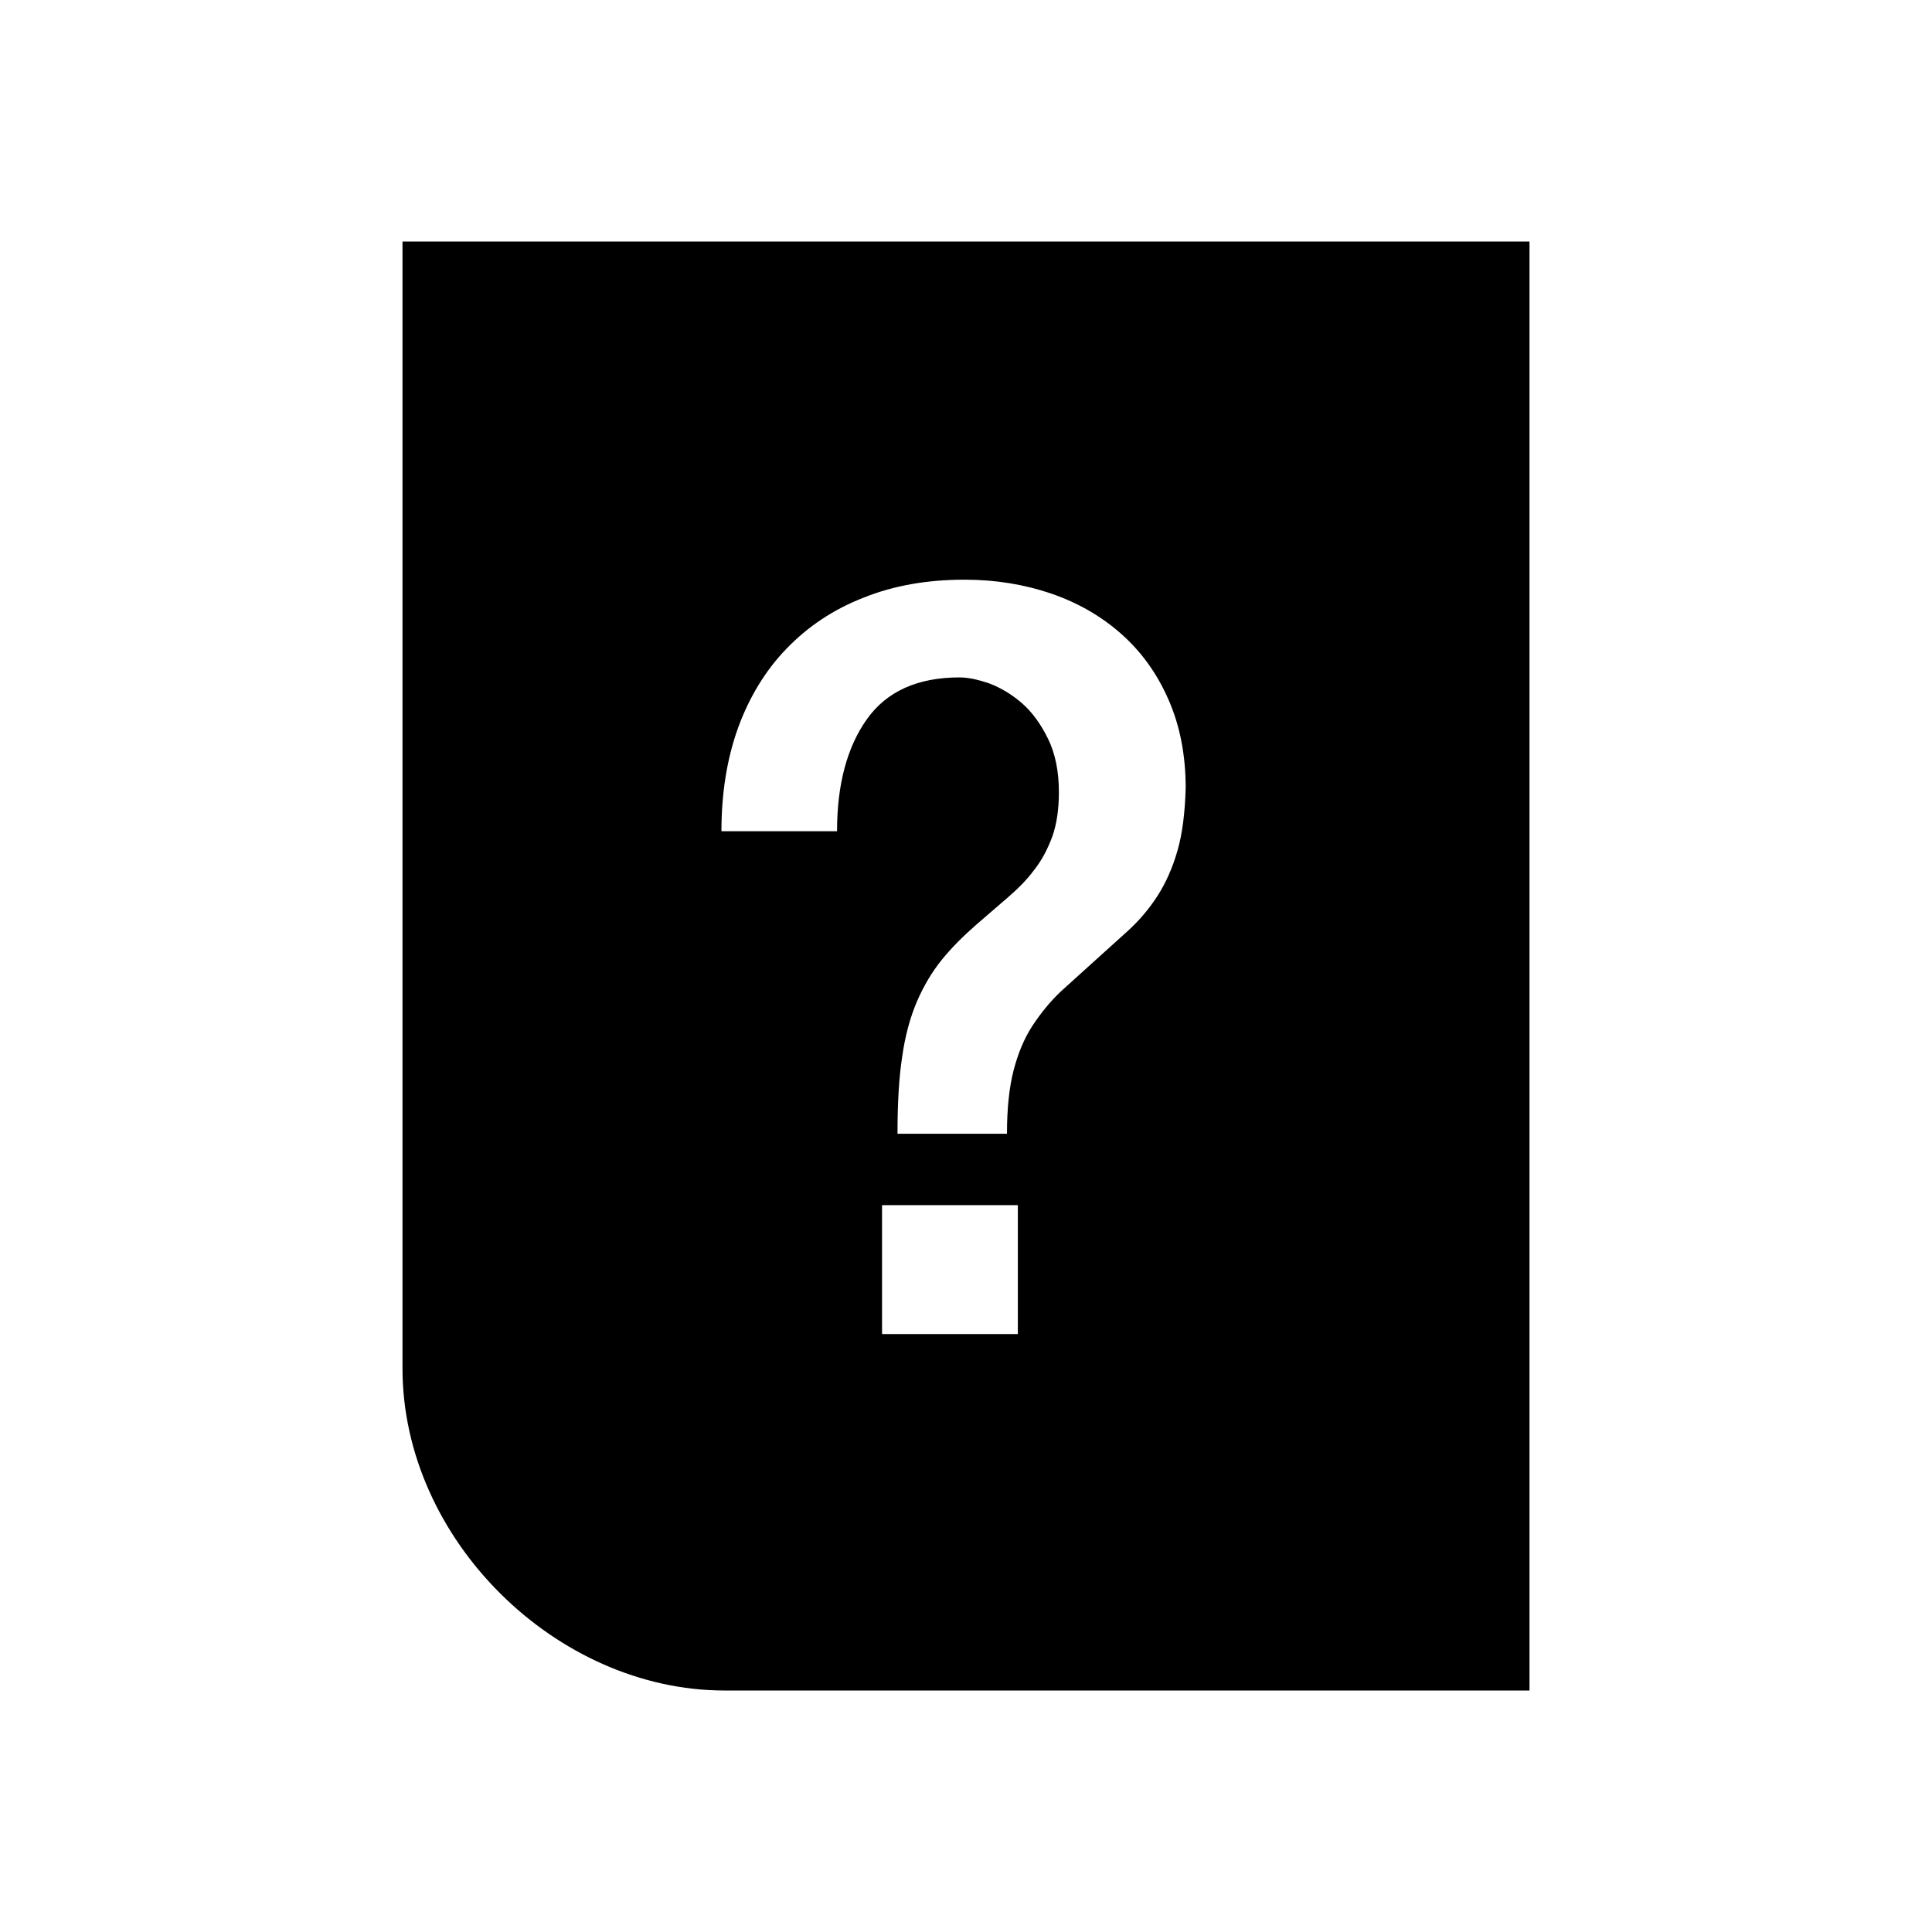
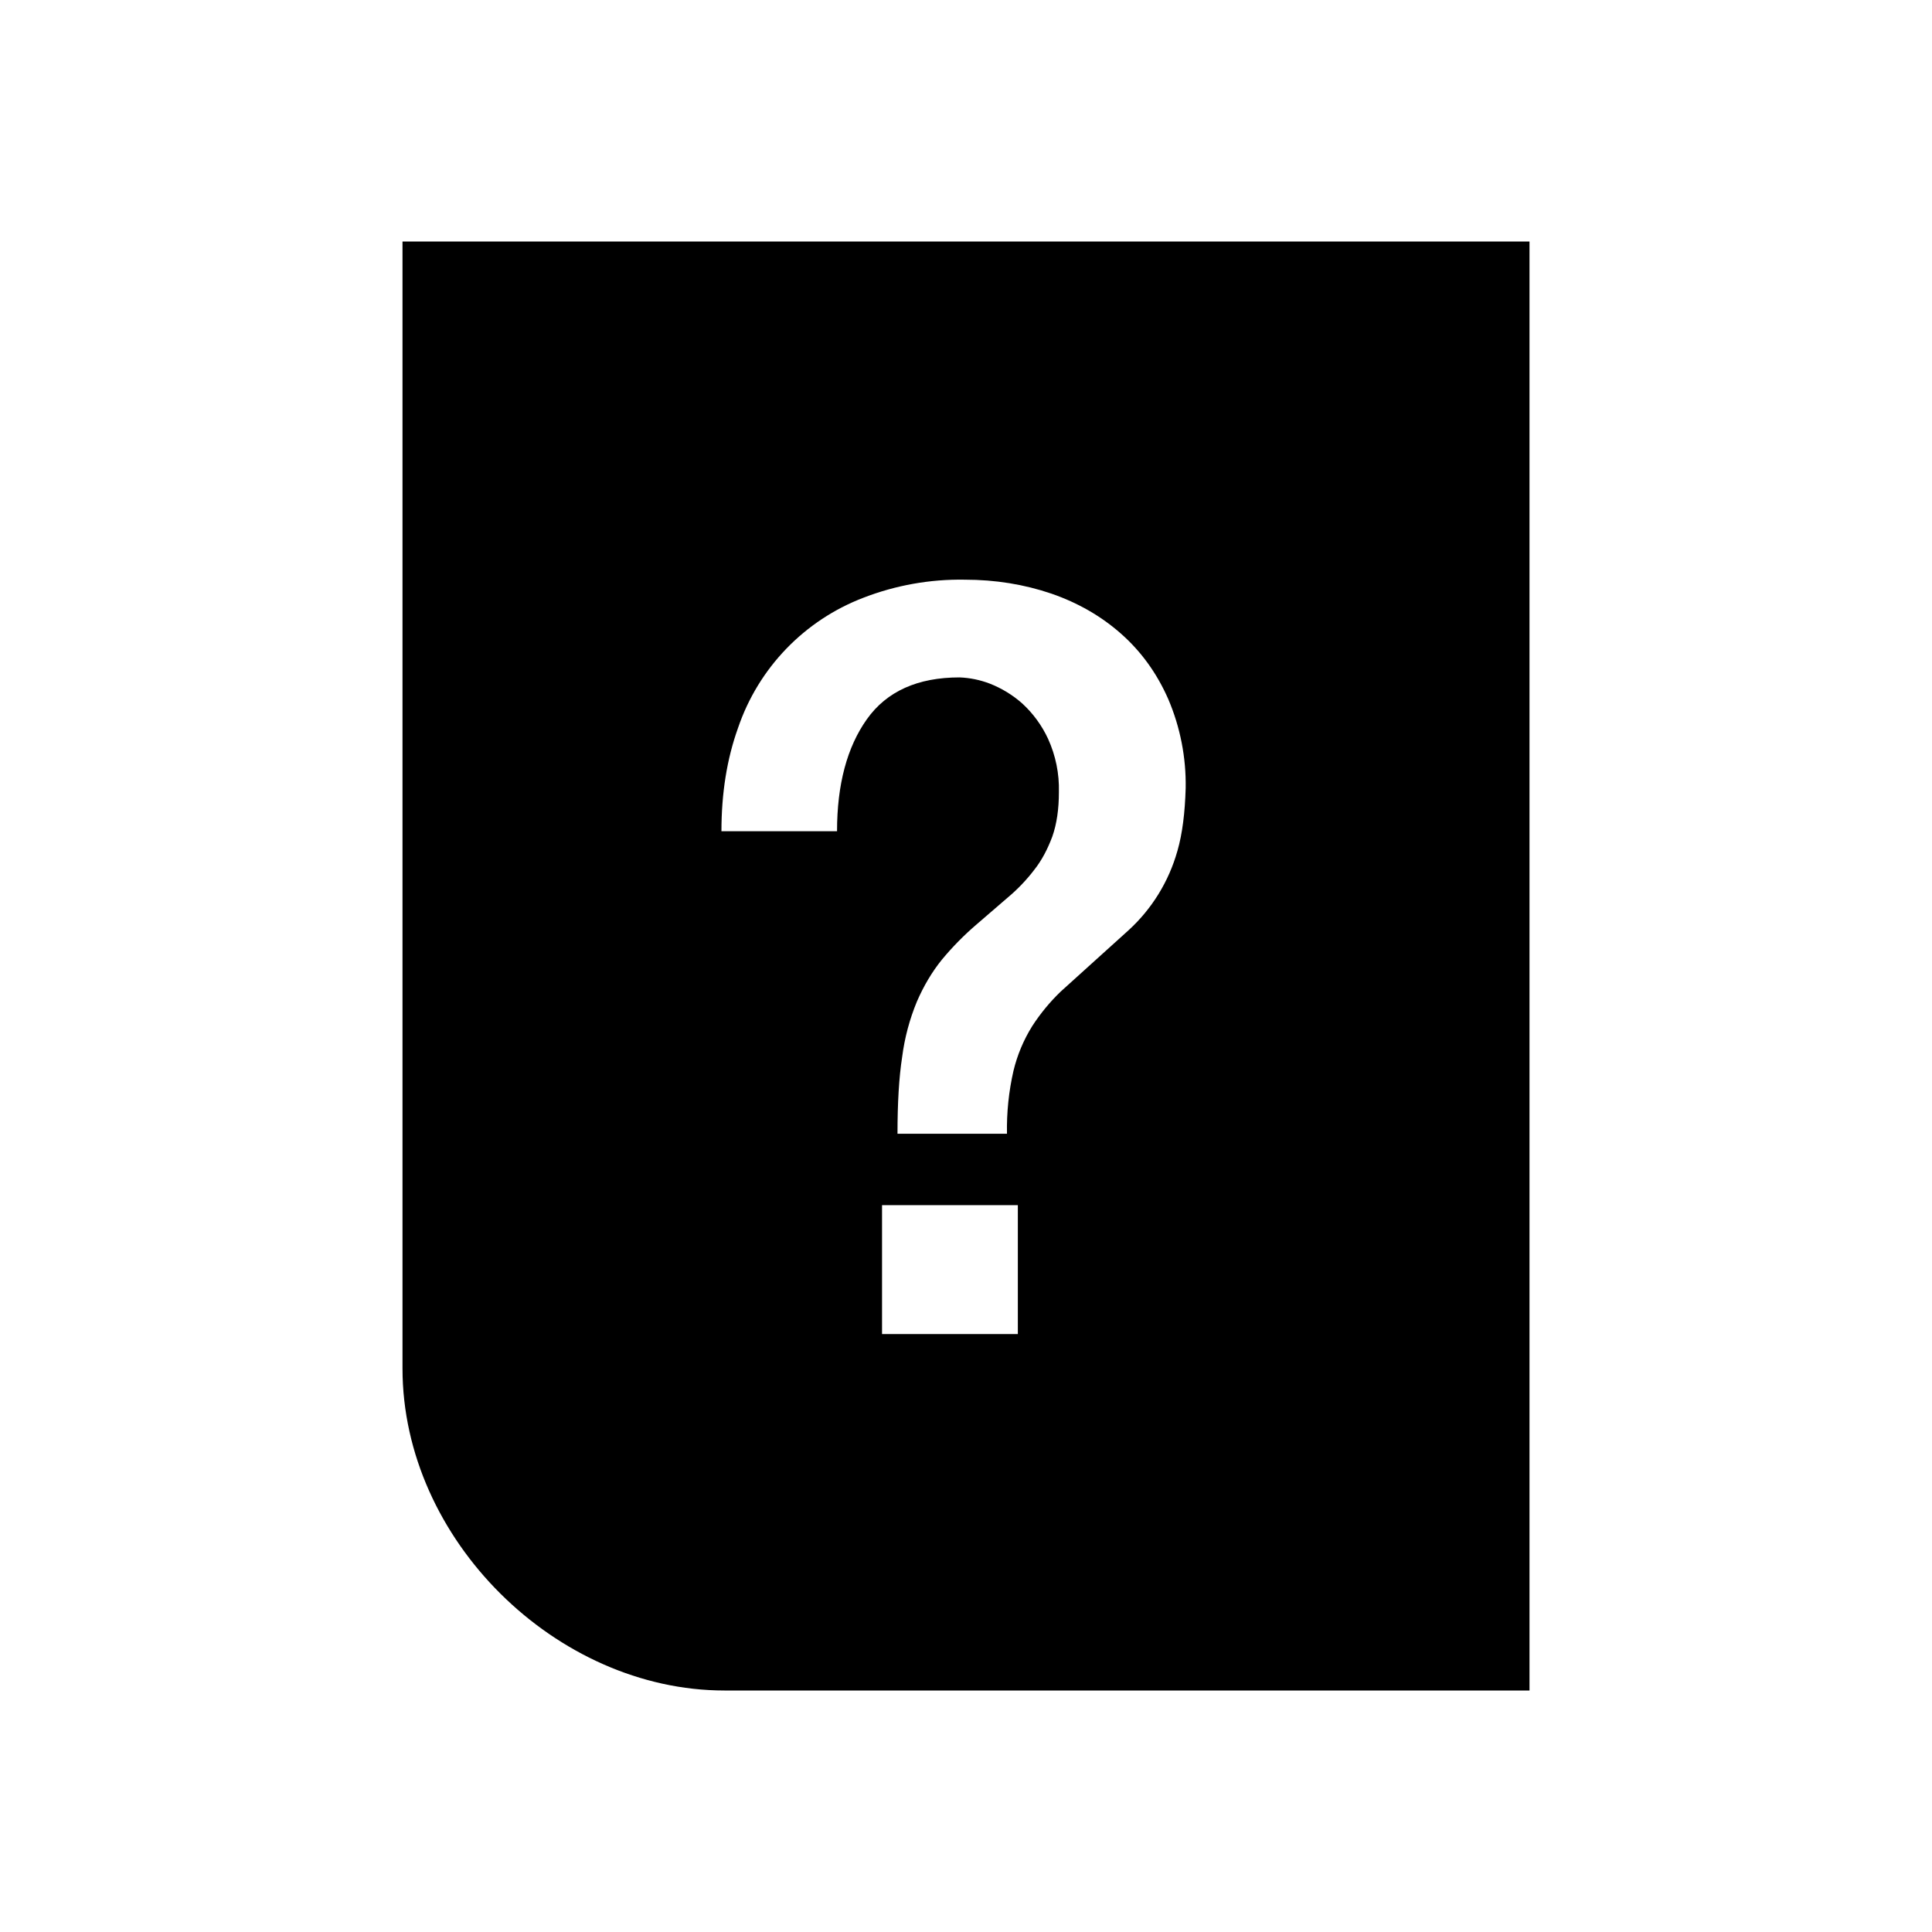
<svg xmlns="http://www.w3.org/2000/svg" width="24" height="24" viewBox="0 0 24 24">
-   <path d="m 5,3 0,14 c 0,2.125 1.911,4 4,4 l 10,0 0,-18 z m 7.644,13.572 -1.687,0 0,-1.601 1.687,0 z m 1.982,-6.001 c -0.063,0.218 -0.148,0.405 -0.251,0.564 -0.103,0.159 -0.224,0.3 -0.358,0.423 l -0.403,0.364 -0.438,0.396 c -0.134,0.127 -0.251,0.273 -0.353,0.428 -0.103,0.159 -0.179,0.346 -0.233,0.555 -0.054,0.214 -0.081,0.473 -0.081,0.783 l -1.36,0 c 0,-0.378 0.018,-0.696 0.058,-0.955 0.036,-0.259 0.098,-0.487 0.183,-0.687 0.085,-0.196 0.188,-0.369 0.309,-0.519 0.121,-0.15 0.268,-0.296 0.434,-0.441 l 0.385,-0.332 c 0.121,-0.105 0.233,-0.214 0.327,-0.341 0.098,-0.123 0.17,-0.264 0.228,-0.419 0.054,-0.155 0.081,-0.337 0.081,-0.551 0,-0.255 -0.045,-0.478 -0.134,-0.66 C 12.931,8.997 12.823,8.847 12.698,8.738 12.573,8.629 12.438,8.547 12.295,8.492 12.152,8.442 12.027,8.415 11.919,8.415 c -0.519,0 -0.904,0.173 -1.15,0.519 -0.246,0.346 -0.371,0.81 -0.371,1.392 l -1.436,0 C 8.962,9.857 9.029,9.43 9.168,9.043 9.307,8.661 9.508,8.329 9.772,8.056 10.036,7.783 10.354,7.569 10.729,7.424 11.1,7.274 11.521,7.201 11.982,7.201 c 0.385,0 0.743,0.059 1.078,0.173 0.331,0.114 0.622,0.282 0.868,0.5 0.246,0.218 0.443,0.487 0.586,0.814 0.143,0.323 0.215,0.692 0.215,1.101 -0.009,0.305 -0.04,0.564 -0.103,0.783 z" />
+   <path d="M5 3v14c0 2.125 1.911 4 4 4h10V3zm7.644 13.572h-1.687v-1.601h1.687zm1.982-6.001a2.106 2.106 0 0 1-.609.987l-.403.364-.438.396a2.422 2.422 0 0 0-.353.428 1.881 1.881 0 0 0-.233.555 3.236 3.236 0 0 0-.081.783h-1.36c0-.378.018-.696.058-.955a2.7 2.7 0 0 1 .183-.687c.085-.196.188-.369.309-.519a3.59 3.59 0 0 1 .434-.441l.385-.332a2.15 2.15 0 0 0 .327-.341c.098-.123.17-.264.228-.419.054-.155.081-.337.081-.551a1.5 1.5 0 0 0-.134-.66 1.388 1.388 0 0 0-.322-.441 1.35 1.35 0 0 0-.403-.246 1.17 1.17 0 0 0-.376-.077c-.519 0-.904.173-1.15.519-.246.346-.371.81-.371 1.392H8.962c0-.469.067-.896.206-1.283a2.641 2.641 0 0 1 1.561-1.619 3.33 3.33 0 0 1 1.253-.223c.385 0 .743.059 1.078.173.331.114.622.282.868.5.246.218.443.487.586.814a2.7 2.7 0 0 1 .215 1.101c-.009.305-.04.564-.103.783z" />
</svg>
